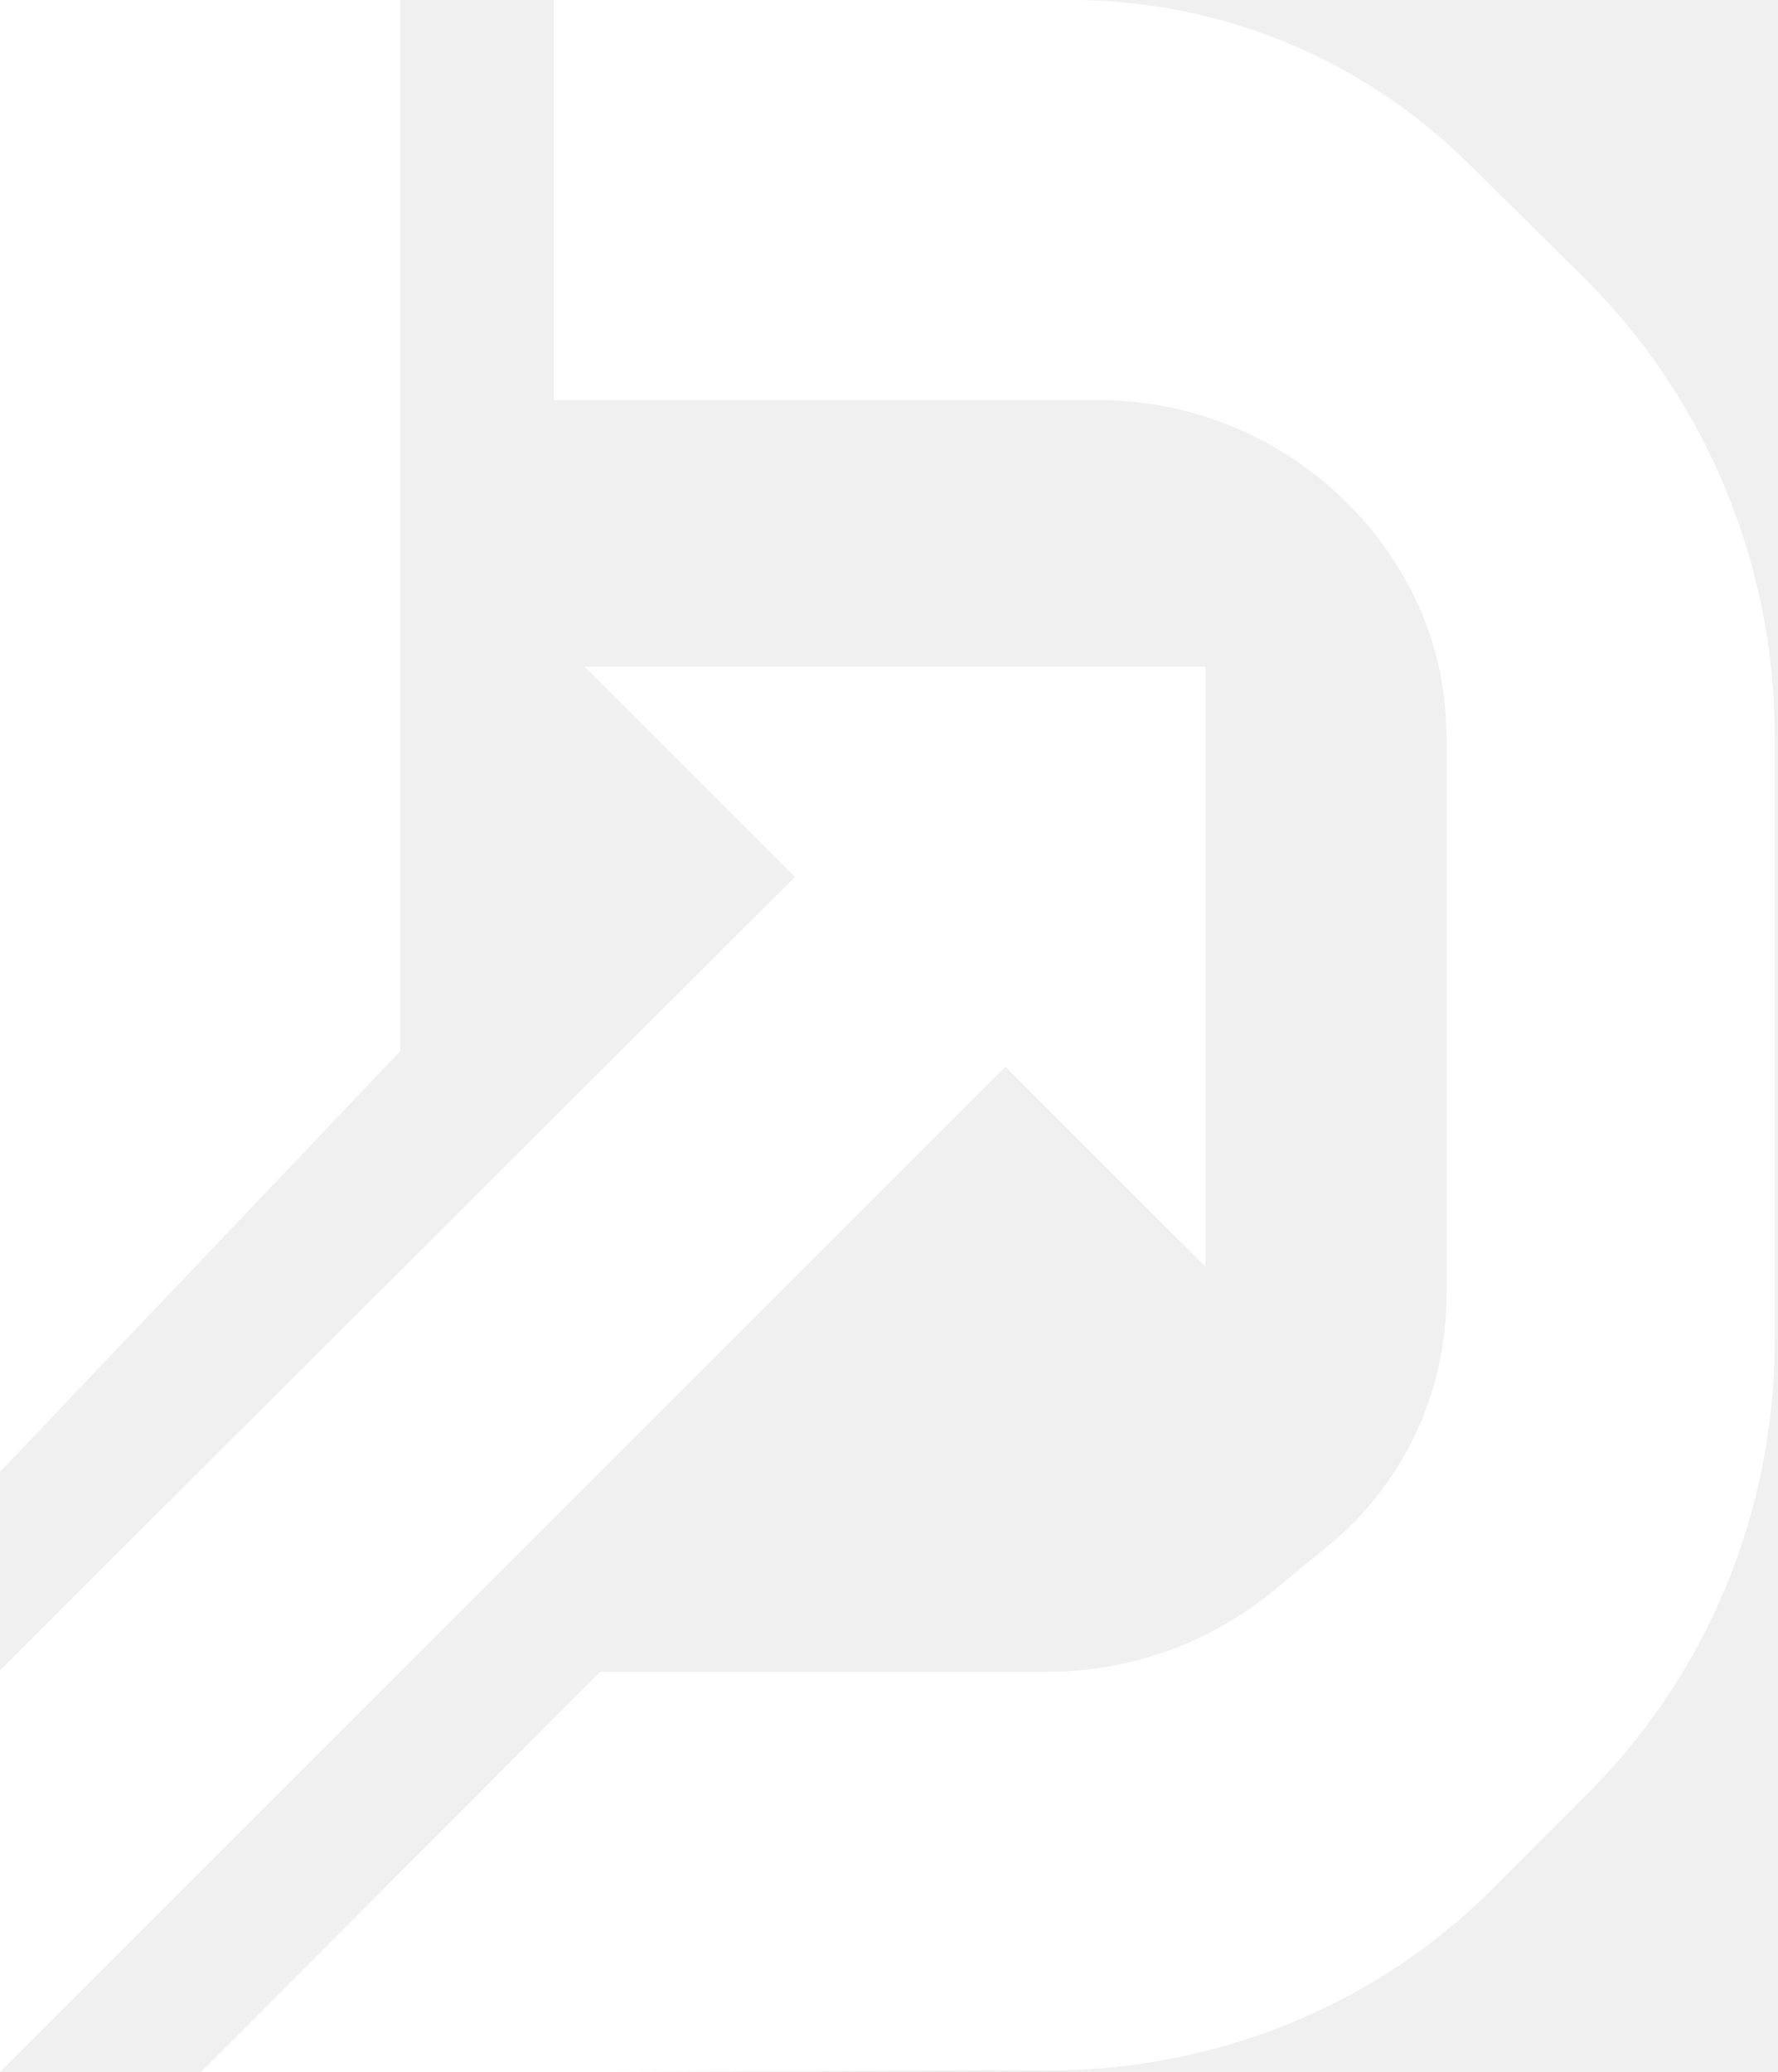
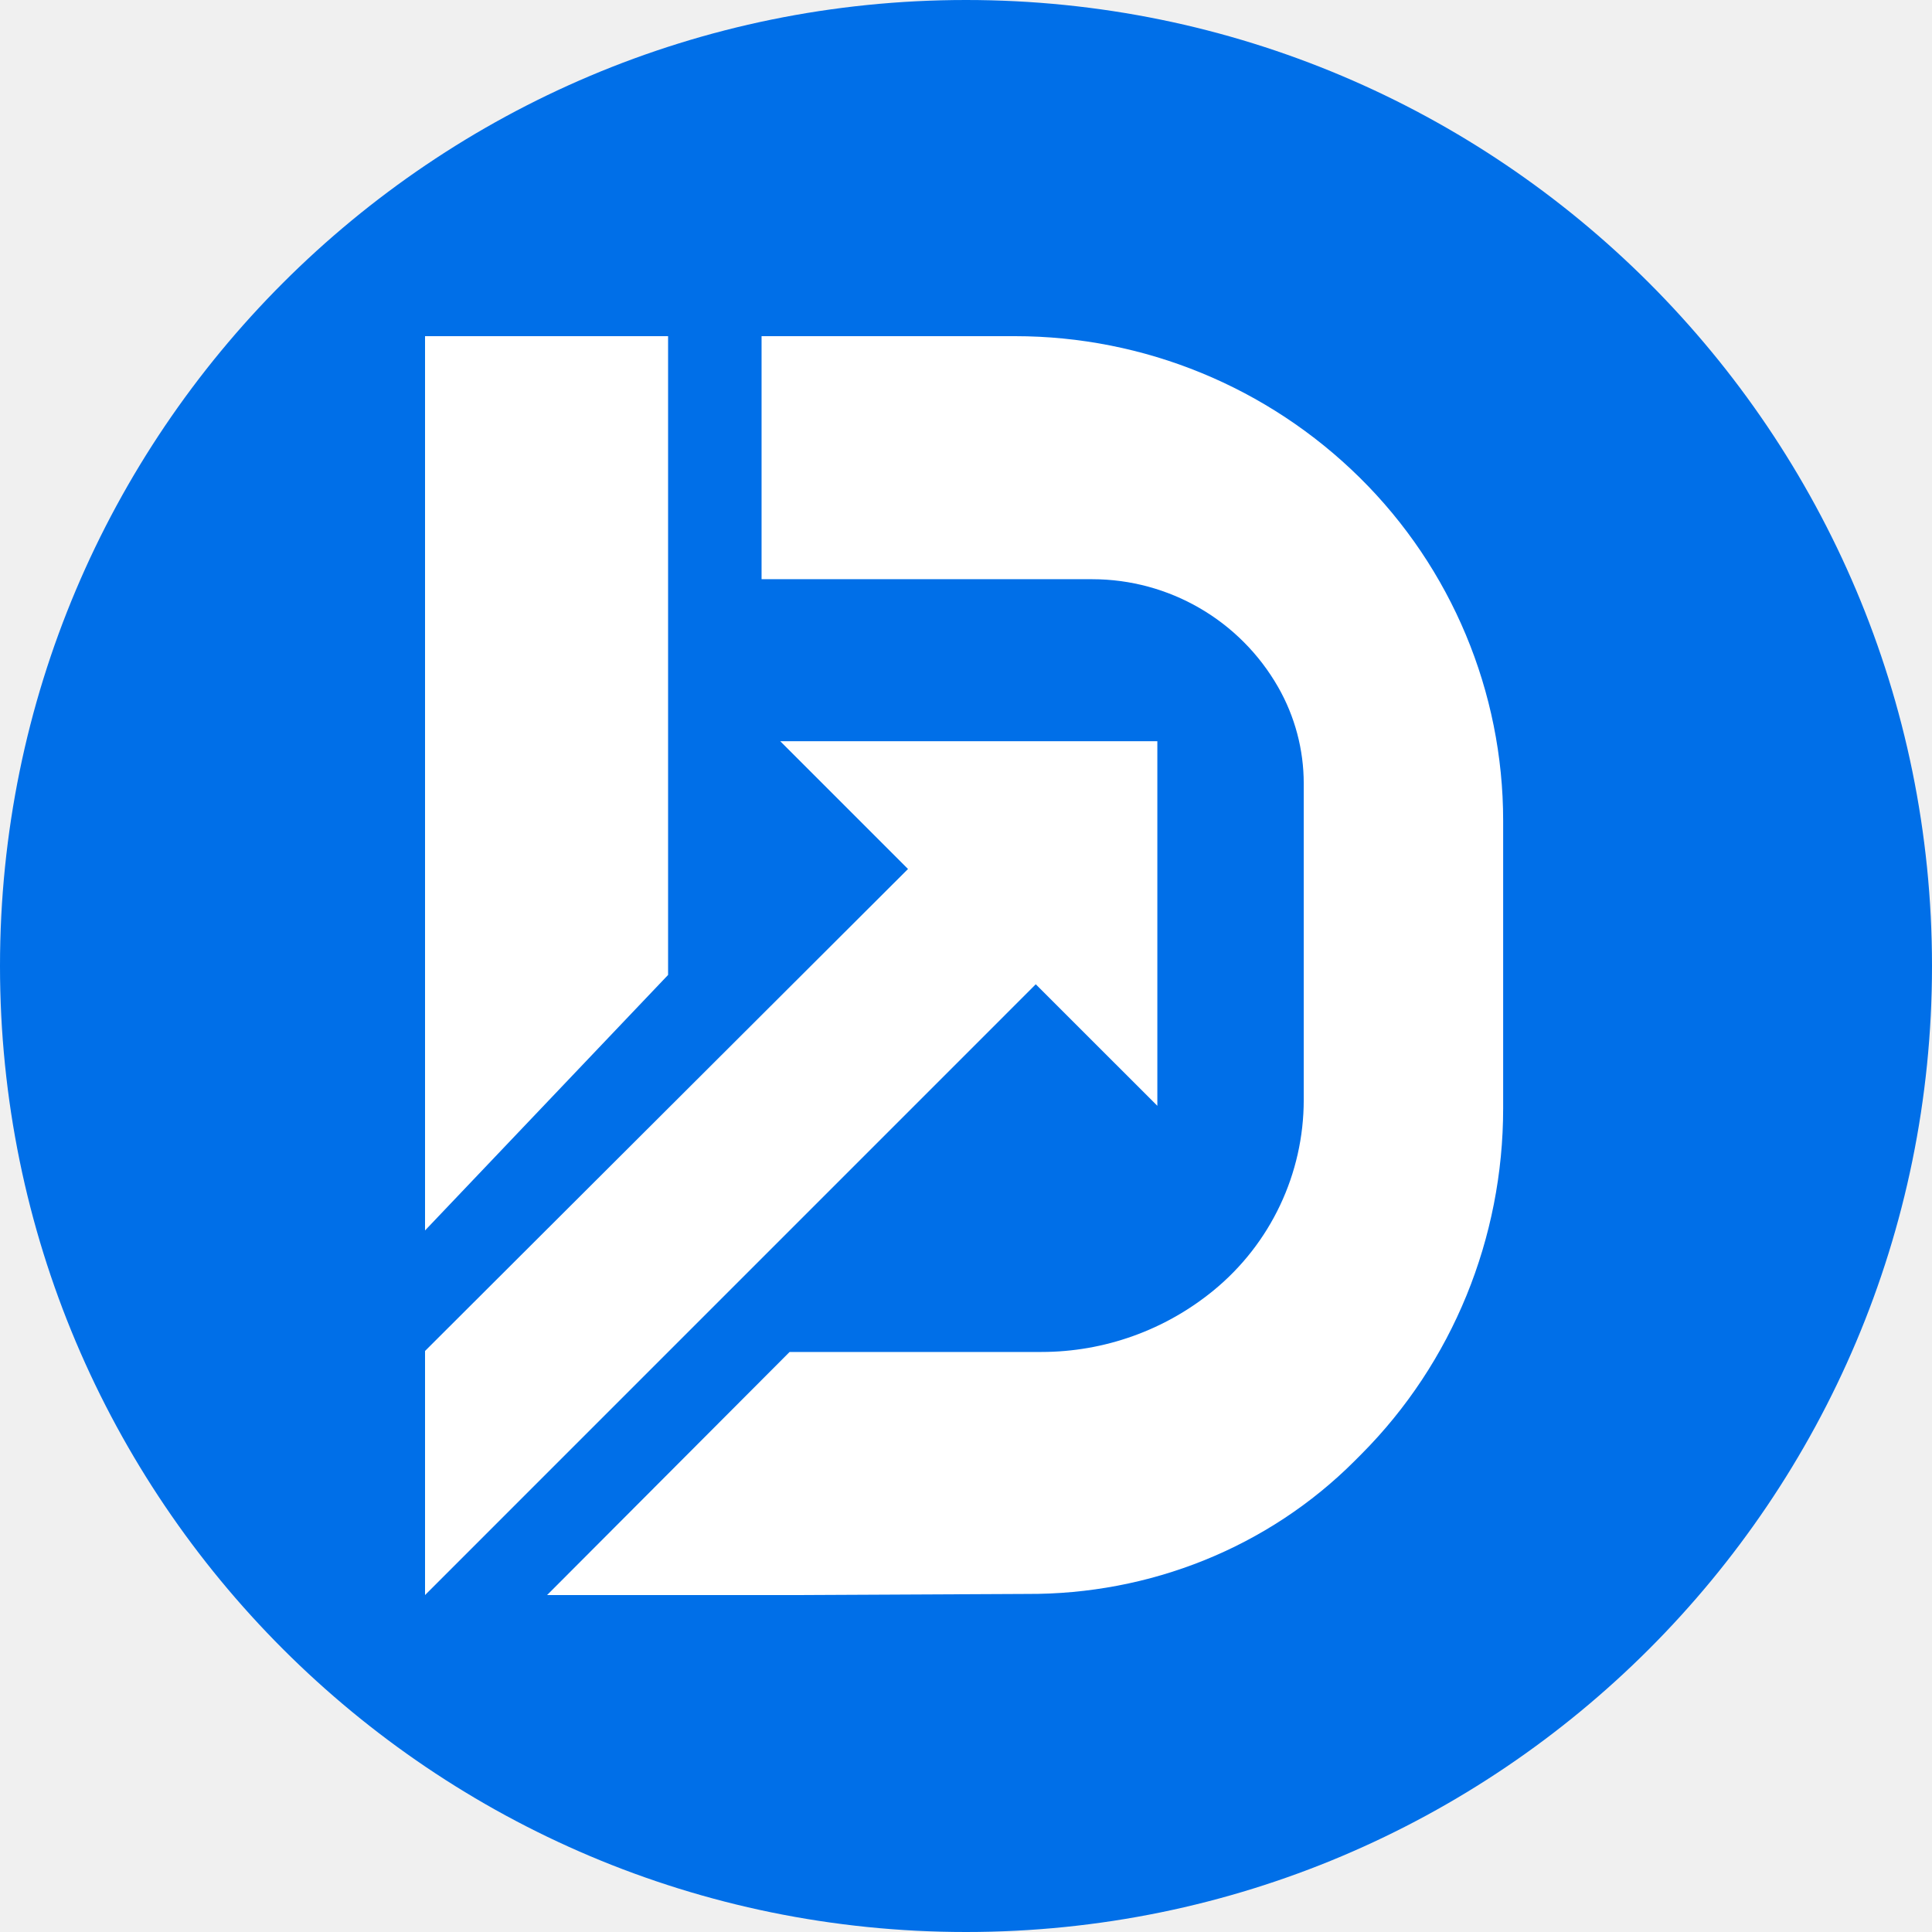
- <svg xmlns="http://www.w3.org/2000/svg" width="429" height="500" viewBox="0 0 429 500" fill="none">
-   <path d="M0 0H258.507C294.282 0 328.617 14.097 354.072 39.236L371.272 56.223L381.82 66.64C411.497 95.95 428.201 135.923 428.201 177.634V323.473C428.201 364.179 412.332 403.295 383.666 432.196C376.119 439.805 368.112 447.846 360.068 455.875C331.46 484.428 292.502 499.867 252.084 499.63L238.991 499.553L146.156 500L48.476 500L144.796 403.449C172.981 403.449 221.175 403.449 252.657 403.449C272.555 403.449 291.811 396.549 307.192 383.925L320.481 373.018C338.532 358.202 348.996 336.078 348.996 312.726V177.657C348.996 164.233 345.492 151.041 338.832 139.385C323.689 112.885 295.508 96.531 264.986 96.531H133.658V0H96.531V253.703L0 355.184V96.531V51.978V0Z" fill="white" />
-   <path d="M290.853 160.885V305.681L242.564 257.415C0.187 499.793 24.238 475.762 24.238 475.762L8.18654e-06 500C8.18654e-06 500 -1.02332e-05 428.445 8.18654e-06 403.049L191.824 211.625L141.083 160.885H290.853Z" fill="white" />
+ <svg xmlns="http://www.w3.org/2000/svg" width="500" height="500" viewBox="0 0 500 500" fill="none">
+   <rect width="500" height="500" rx="250" fill="#006FE8" />
+   <path d="M110 87H262.691C296.095 87 328.154 100.162 351.921 123.635C375.656 147.076 389.016 179.046 389.016 212.406V286.846C389.016 320.377 375.957 352.62 352.289 376.372C351.746 376.918 351.2 377.465 350.653 378.013C328.188 400.534 297.536 412.696 265.727 412.509L205.235 412.8L141.587 412.8L204.349 349.887C221.251 349.887 249.197 349.887 269.533 349.887C285.793 349.887 301.536 344.249 314.105 333.933C328.855 321.827 337.406 303.747 337.406 284.664V202.762C337.406 194.014 335.123 185.418 330.783 177.823C320.916 160.556 302.553 149.899 282.665 149.899H197.092V87H172.899V252.313L110 318.438V149.899V120.869V87Z" fill="white" />
+   <path d="M299.52 191.832V286.182L268.055 254.732C110.122 412.665 125.793 397.007 125.793 397.007L110 412.8C110 412.8 110 366.175 110 349.627L234.992 224.895L201.93 191.832H299.52Z" fill="white" />
</svg>
